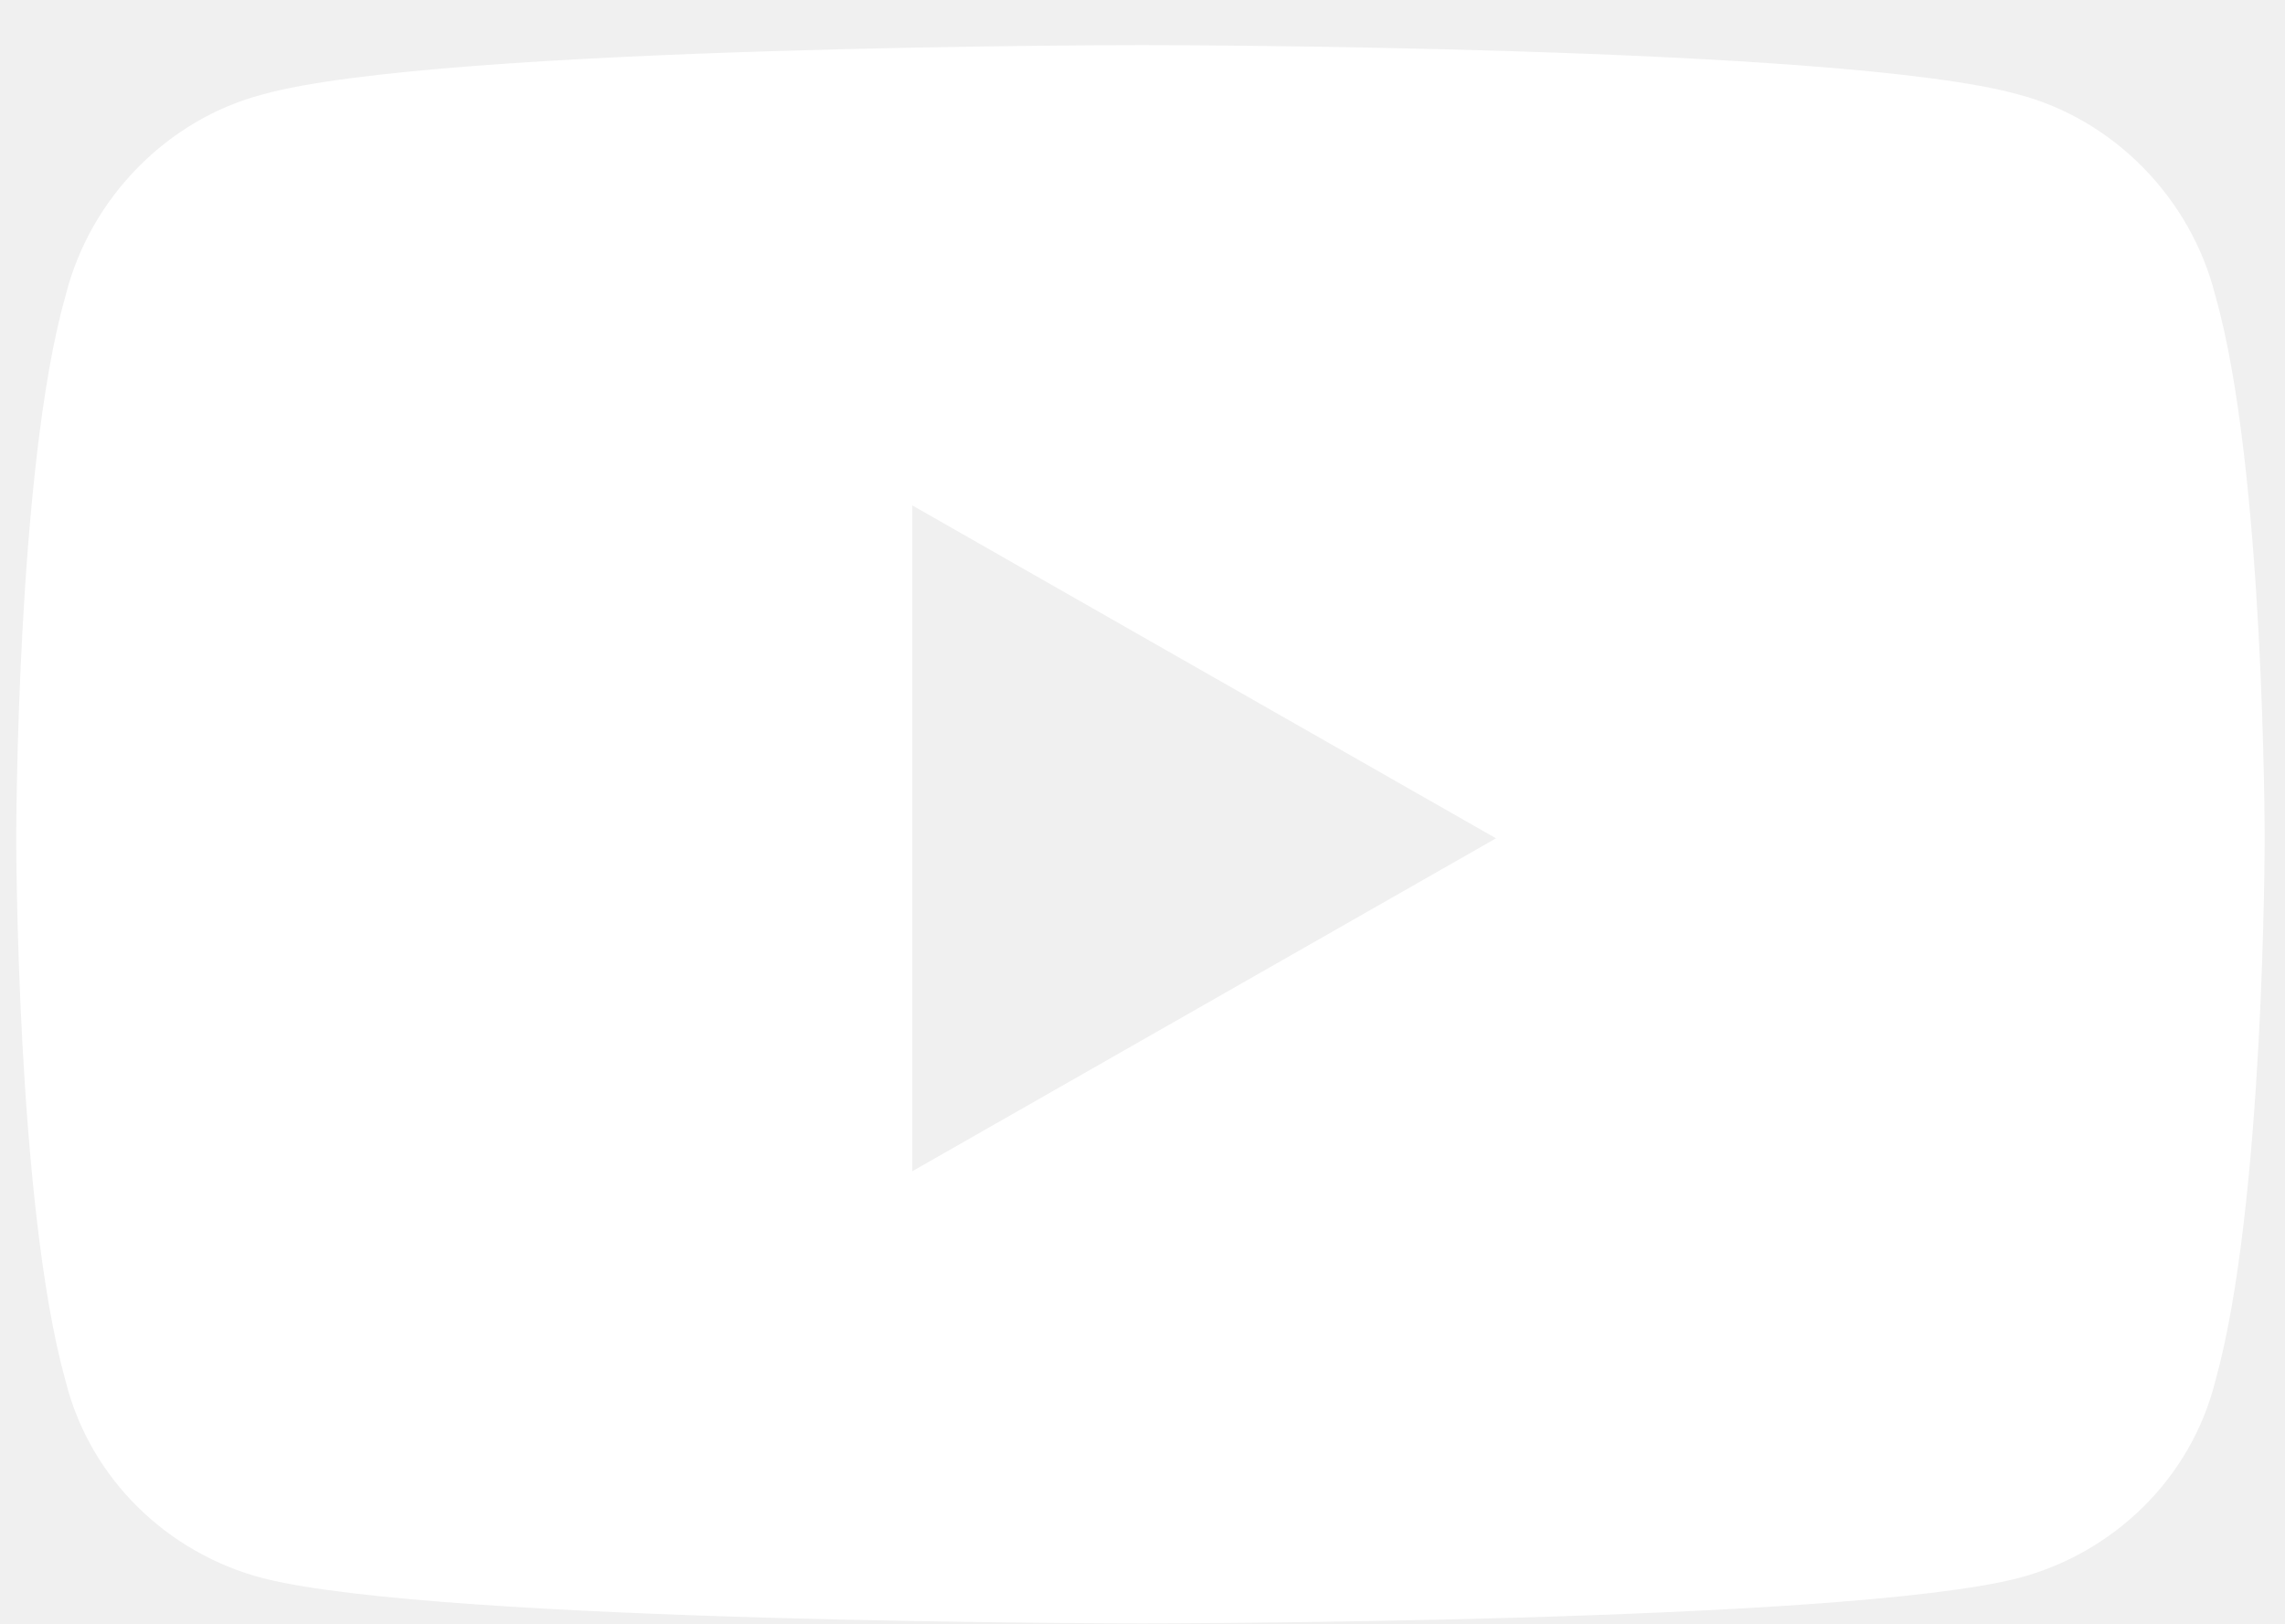
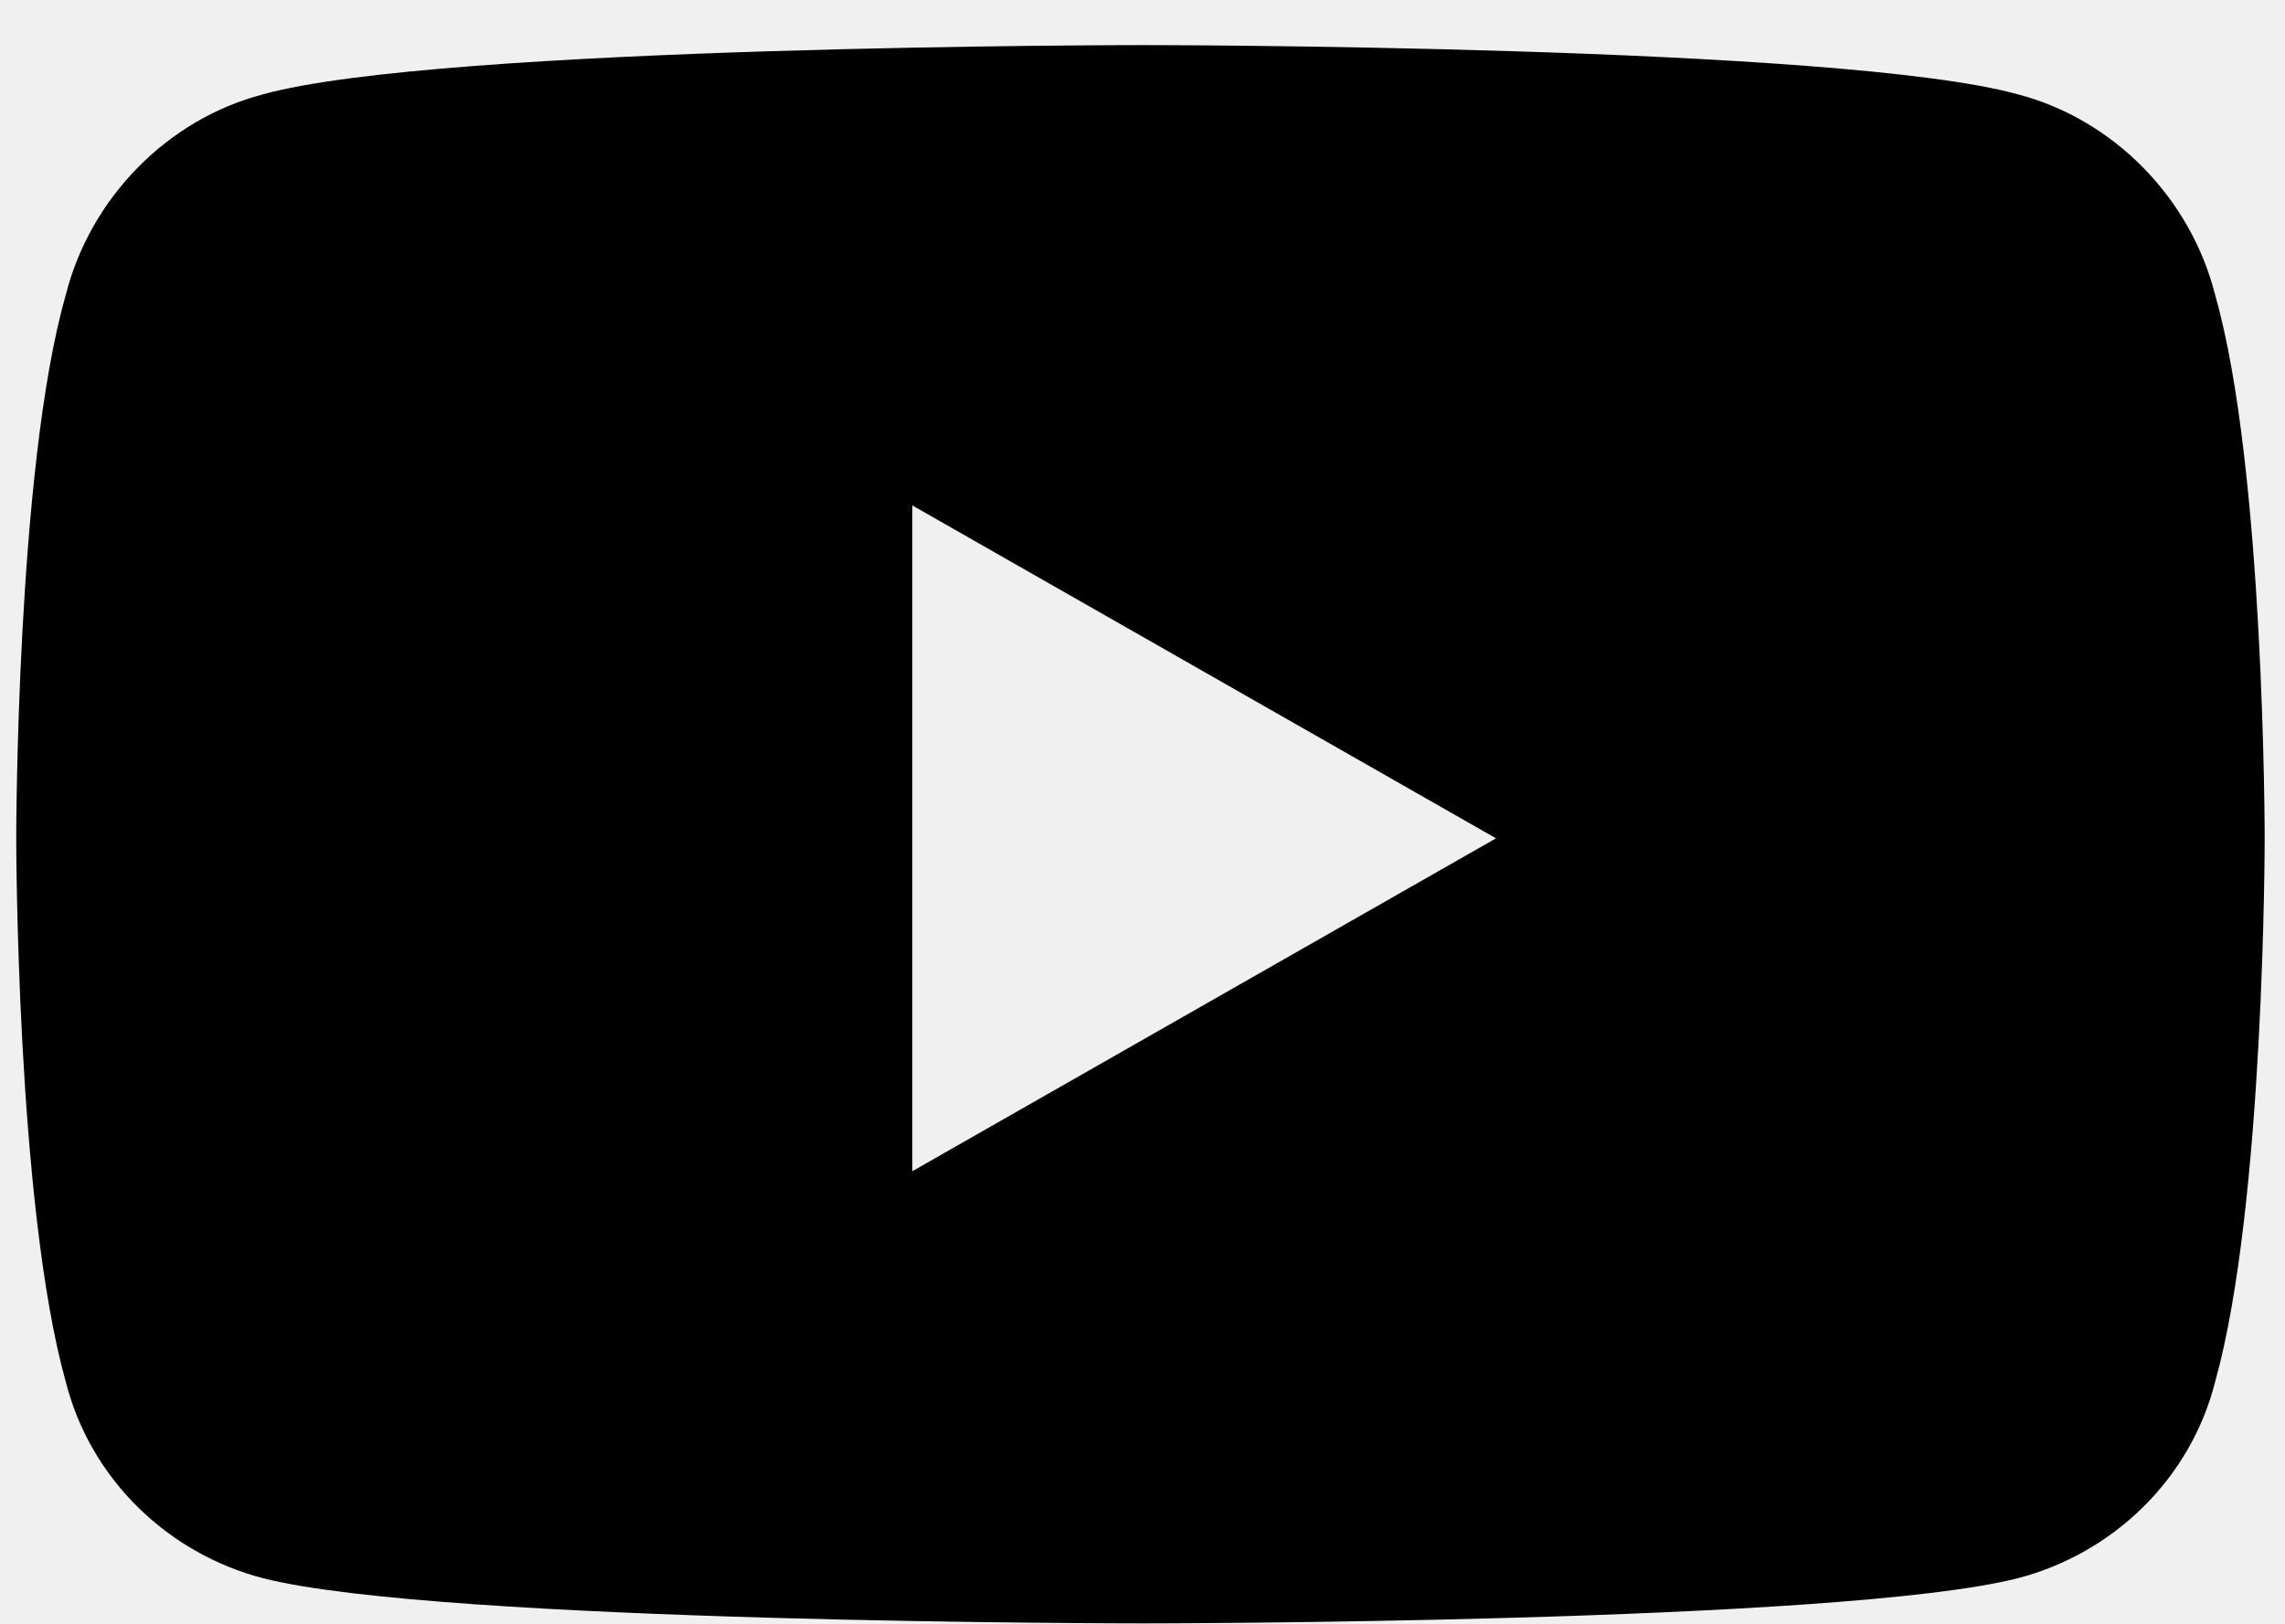
- <svg xmlns="http://www.w3.org/2000/svg" width="38" height="27" viewBox="0 0 38 27" fill="none">
-   <path d="M36.842 4.92C36.432 3.279 35.133 1.98 33.56 1.57C30.621 0.75 19 0.75 19 0.75C19 0.75 7.311 0.75 4.371 1.57C2.799 1.98 1.5 3.279 1.09 4.92C0.27 7.791 0.27 13.943 0.27 13.943C0.27 13.943 0.27 20.027 1.09 22.967C1.5 24.607 2.799 25.838 4.371 26.248C7.311 27 19 27 19 27C19 27 30.621 27 33.56 26.248C35.133 25.838 36.432 24.607 36.842 22.967C37.662 20.027 37.662 13.943 37.662 13.943C37.662 13.943 37.662 7.791 36.842 4.92ZM15.172 19.48V8.406L24.879 13.943L15.172 19.48Z" fill="white" />
+ <svg xmlns="http://www.w3.org/2000/svg" width="38" height="27" viewBox="0 0 38 27">
+   <path d="M36.842 4.92C36.432 3.279 35.133 1.98 33.56 1.57C30.621 0.75 19 0.75 19 0.75C19 0.75 7.311 0.75 4.371 1.57C2.799 1.98 1.5 3.279 1.09 4.92C0.27 7.791 0.27 13.943 0.27 13.943C0.27 13.943 0.27 20.027 1.09 22.967C1.5 24.607 2.799 25.838 4.371 26.248C7.311 27 19 27 19 27C19 27 30.621 27 33.56 26.248C35.133 25.838 36.432 24.607 36.842 22.967C37.662 20.027 37.662 13.943 37.662 13.943C37.662 13.943 37.662 7.791 36.842 4.92ZM15.172 19.48V8.406L24.879 13.943L15.172 19.48Z" />
</svg>
